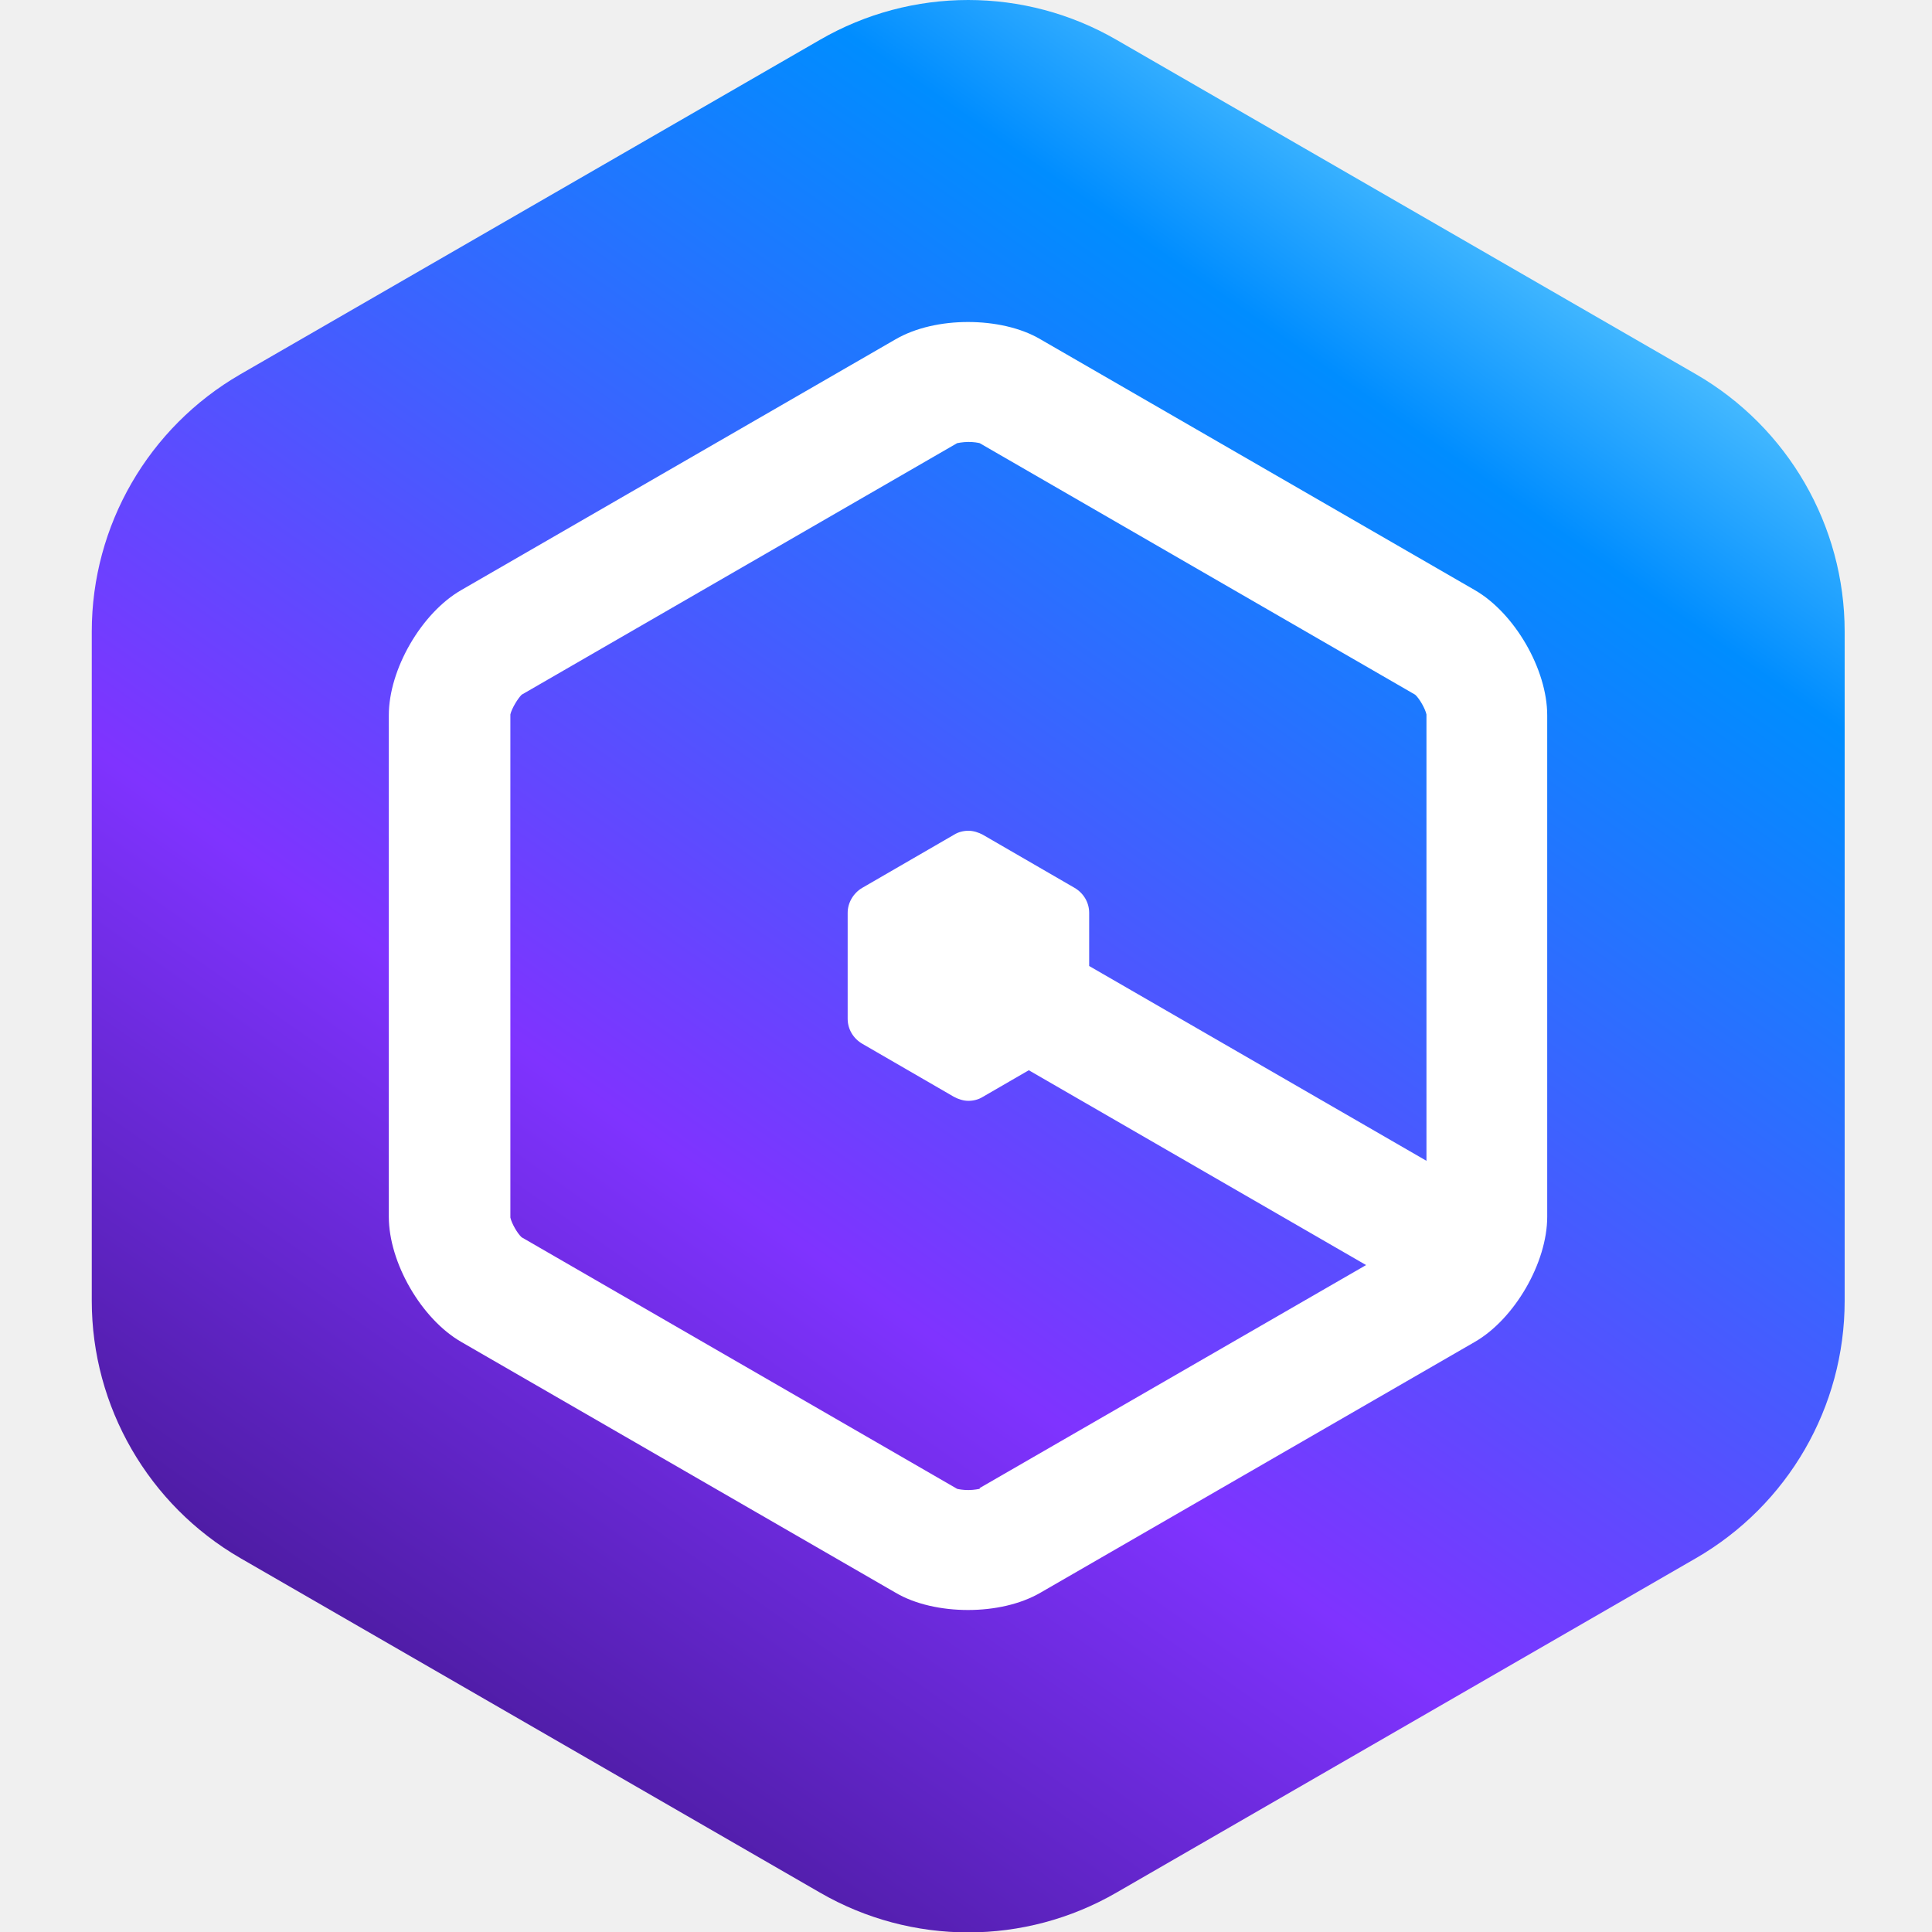
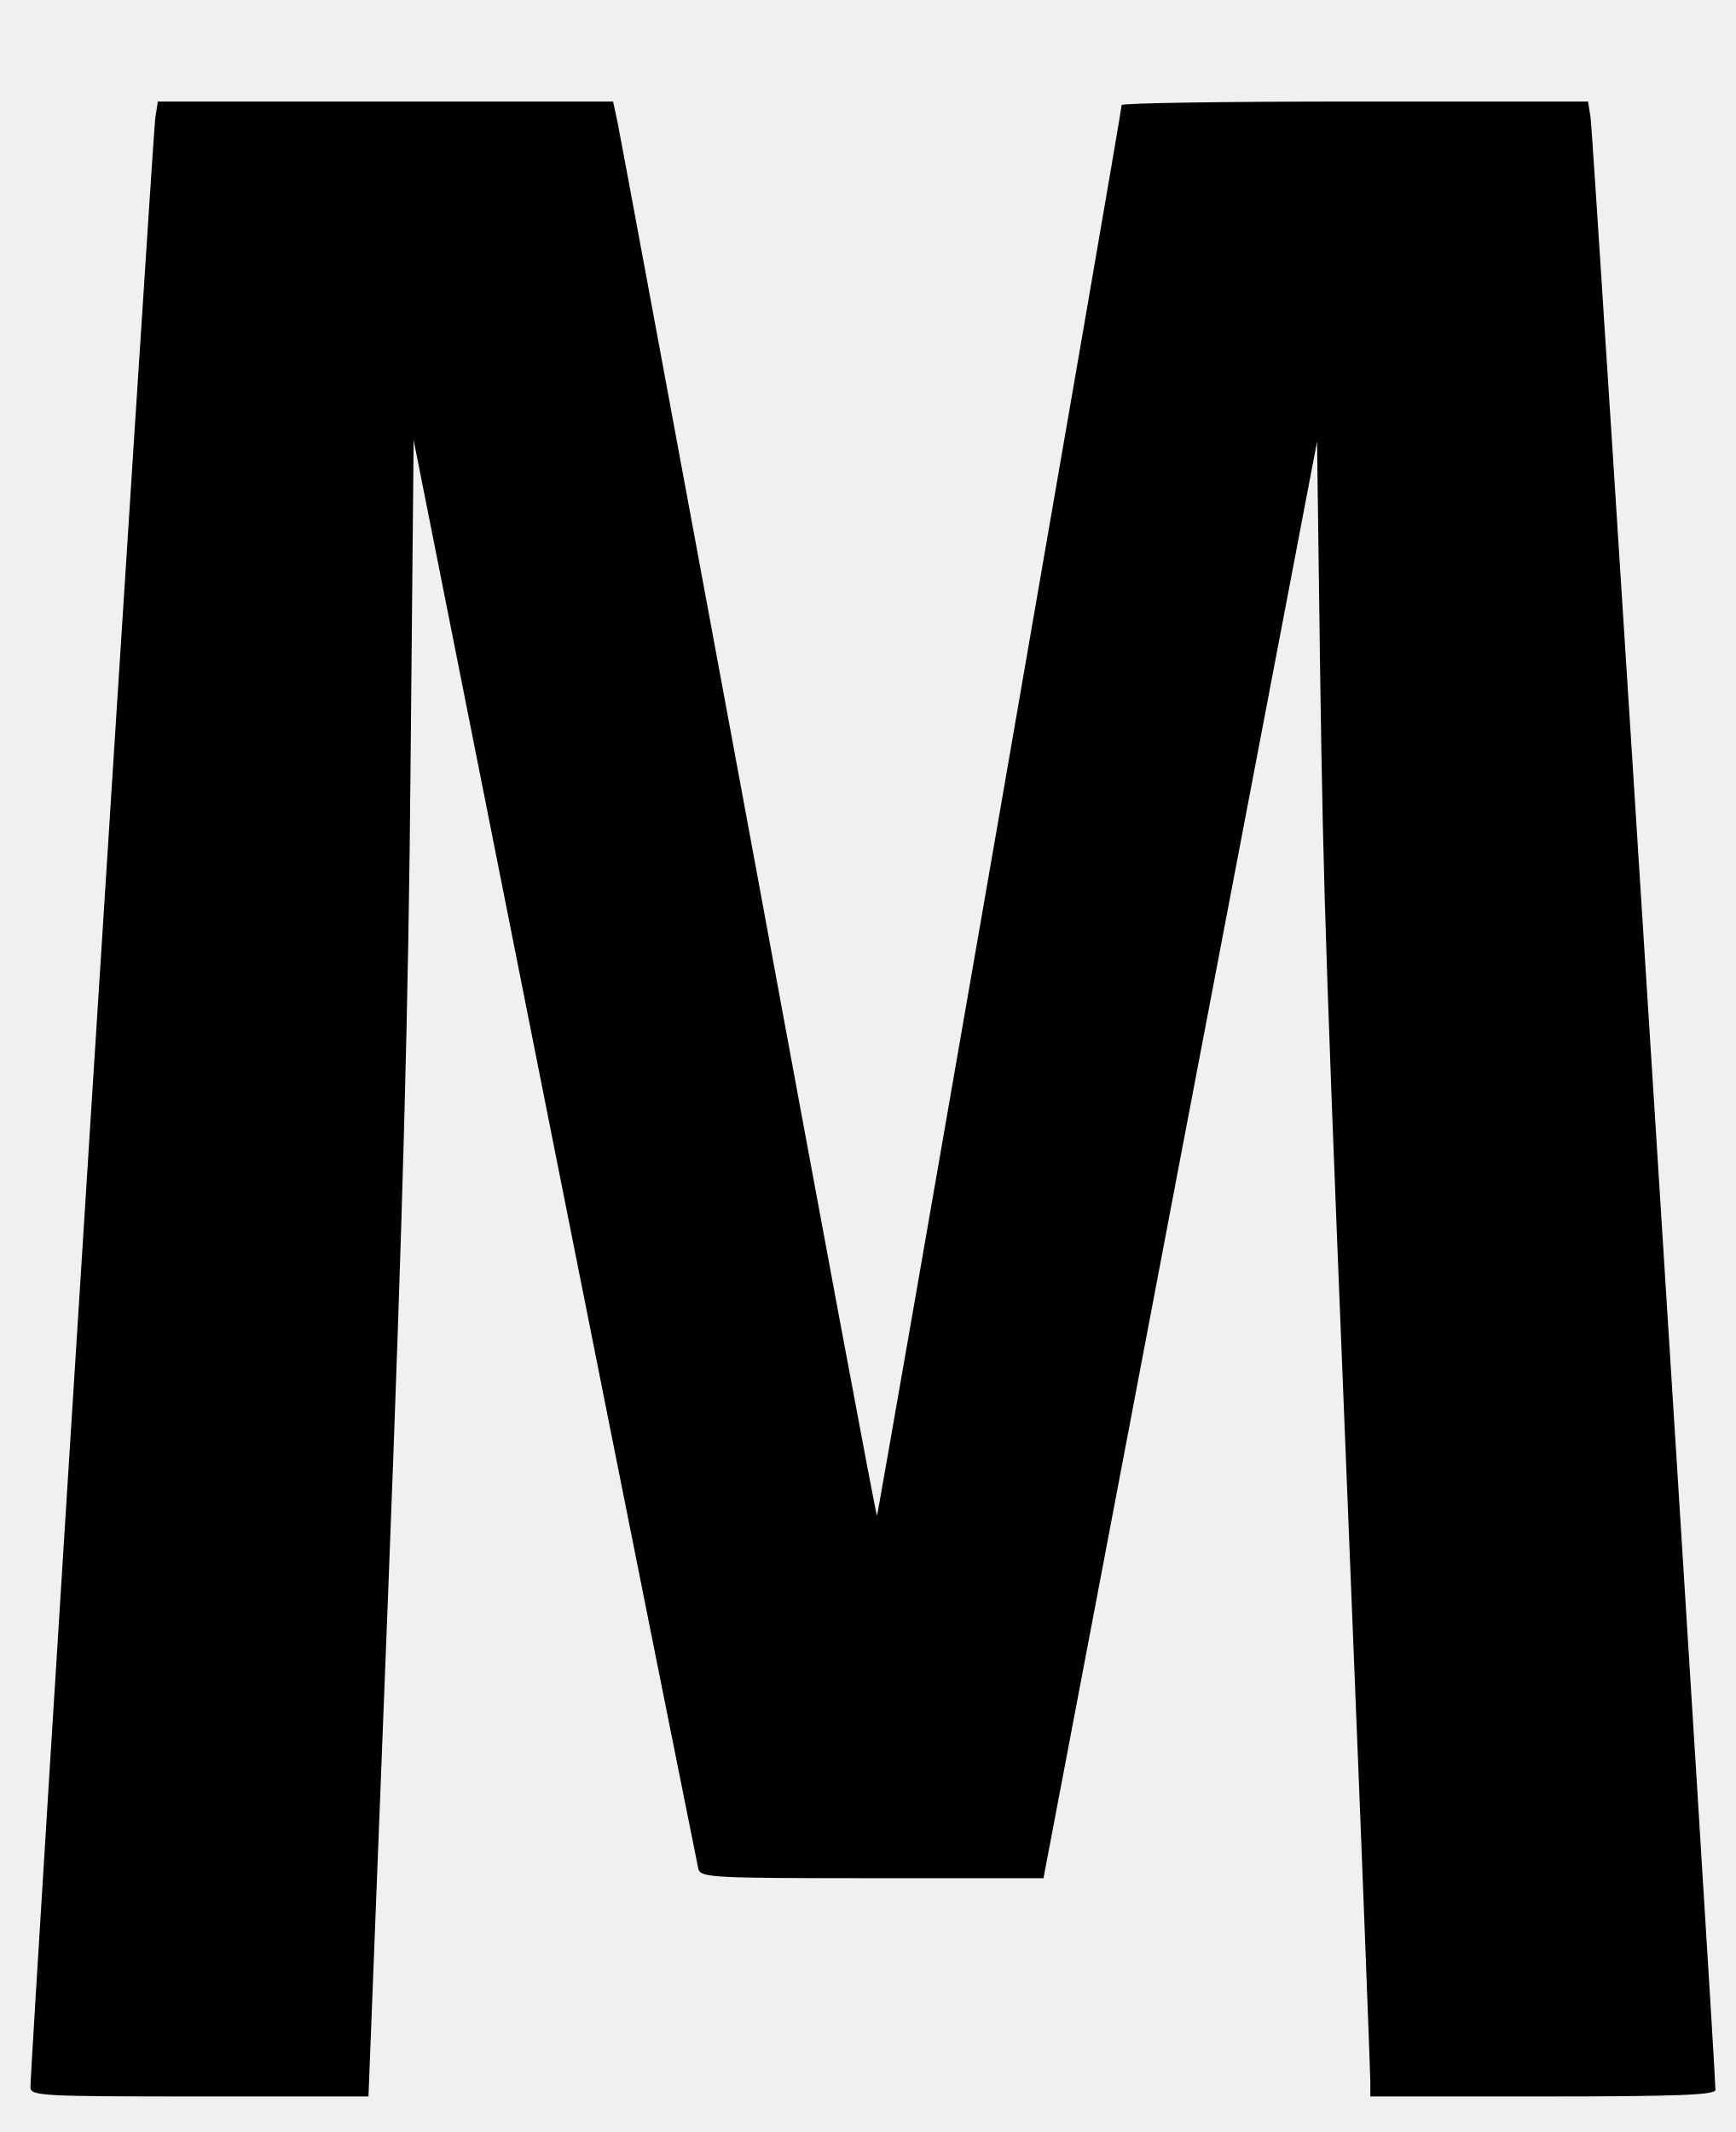
- <svg xmlns="http://www.w3.org/2000/svg" height="100%" width="100%" fill="none" viewBox="0 0 48 48">
-   <defs>
-     <linearGradient id="linear-gradient" x1="43.37" y1="-3.59" x2="7.13" y2="48.17" gradientUnits="userSpaceOnUse">
-       <stop offset="0" stop-color="#a7f8ff" />
-       <stop offset=".03" stop-color="#9df1ff" />
-       <stop offset=".08" stop-color="#84e1ff" />
-       <stop offset=".15" stop-color="#5ac7ff" />
-       <stop offset=".22" stop-color="#21a2ff" />
-       <stop offset=".26" stop-color="#008dff" />
-       <stop offset=".66" stop-color="#7f33ff" />
-       <stop offset=".99" stop-color="#39127d" />
-     </linearGradient>
-   </defs>
-   <path d="m20.37.99L5.97,9.3c-2.28,1.32-3.69,3.75-3.69,6.39v16.63c0,2.63,1.41,5.07,3.69,6.39l14.4,8.31c2.28,1.32,5.09,1.32,7.37,0l14.4-8.31c2.28-1.32,3.69-3.75,3.69-6.39V15.69c0-2.63-1.41-5.07-3.69-6.39L27.74.99c-2.28-1.32-5.09-1.32-7.37,0Z" fill="url(#linear-gradient)" stroke-width="0" color="transparent" />
-   <path d="m36.64,14.66l-10.79-6.23c-.49-.29-1.15-.43-1.8-.43s-1.3.14-1.8.43l-10.79,6.23c-.99.57-1.8,1.97-1.8,3.11v12.46c0,1.14.81,2.54,1.8,3.11l10.79,6.23c.49.29,1.15.43,1.8.43s1.3-.14,1.8-.43l10.79-6.23c.99-.57,1.8-1.97,1.8-3.11v-12.46c0-1.14-.81-2.54-1.8-3.11Zm-12.3,22.33s-.14.03-.28.03-.24-.02-.28-.03l-10.82-6.25c-.11-.1-.25-.35-.28-.49v-12.5c.03-.14.18-.39.28-.49l10.82-6.25s.14-.03.28-.03.24.02.28.03l10.82,6.25c.11.1.25.35.28.49v11.09l-8.38-4.84v-1.32c0-.26-.14-.49-.36-.62l-2.28-1.32c-.11-.06-.24-.1-.36-.1s-.25.03-.36.1l-2.28,1.32c-.22.13-.36.37-.36.62v2.63c0,.26.14.49.36.62l2.28,1.32c.11.06.24.1.36.1s.25-.03.36-.1l1.14-.66,8.38,4.84-9.6,5.54Z" fill="#fff" stroke-width="0" color="transparent" />
+ <svg xmlns="http://www.w3.org/2000/svg" version="1.0" width="342pt" height="420pt" viewBox="0 0 342 420" preserveAspectRatio="xMidYMid meet">
+   <g transform="translate(0,420) scale(0.1,-0.1)" fill="#000000" stroke="none">
+     <path d="M306 3968 c-5 -31 -247 -3843 -246 -3880 0 -17 23 -18 333 -18 l333 0 39 998 c29 745 40 1157 44 1631 l6 634 278 -1399 c153 -769 281 -1407 283 -1416 5 -17 30 -18 342 -18 l338 0 269 1415 270 1415 6 -448 c7 -470 10 -547 65 -1907 19 -467 34 -862 34 -877 l0 -28 340 0 c265 0 340 3 340 13 1 30 -241 3855 -246 3885 l-5 32 -459 0 c-253 0 -460 -3 -460 -7 0 -14 -480 -2776 -482 -2779 -2 -1 -115 606 -252 1349 -138 744 -254 1371 -259 1395 l-9 42 -448 0 -449 0 -5 -32z" />
+   </g>
</svg>
